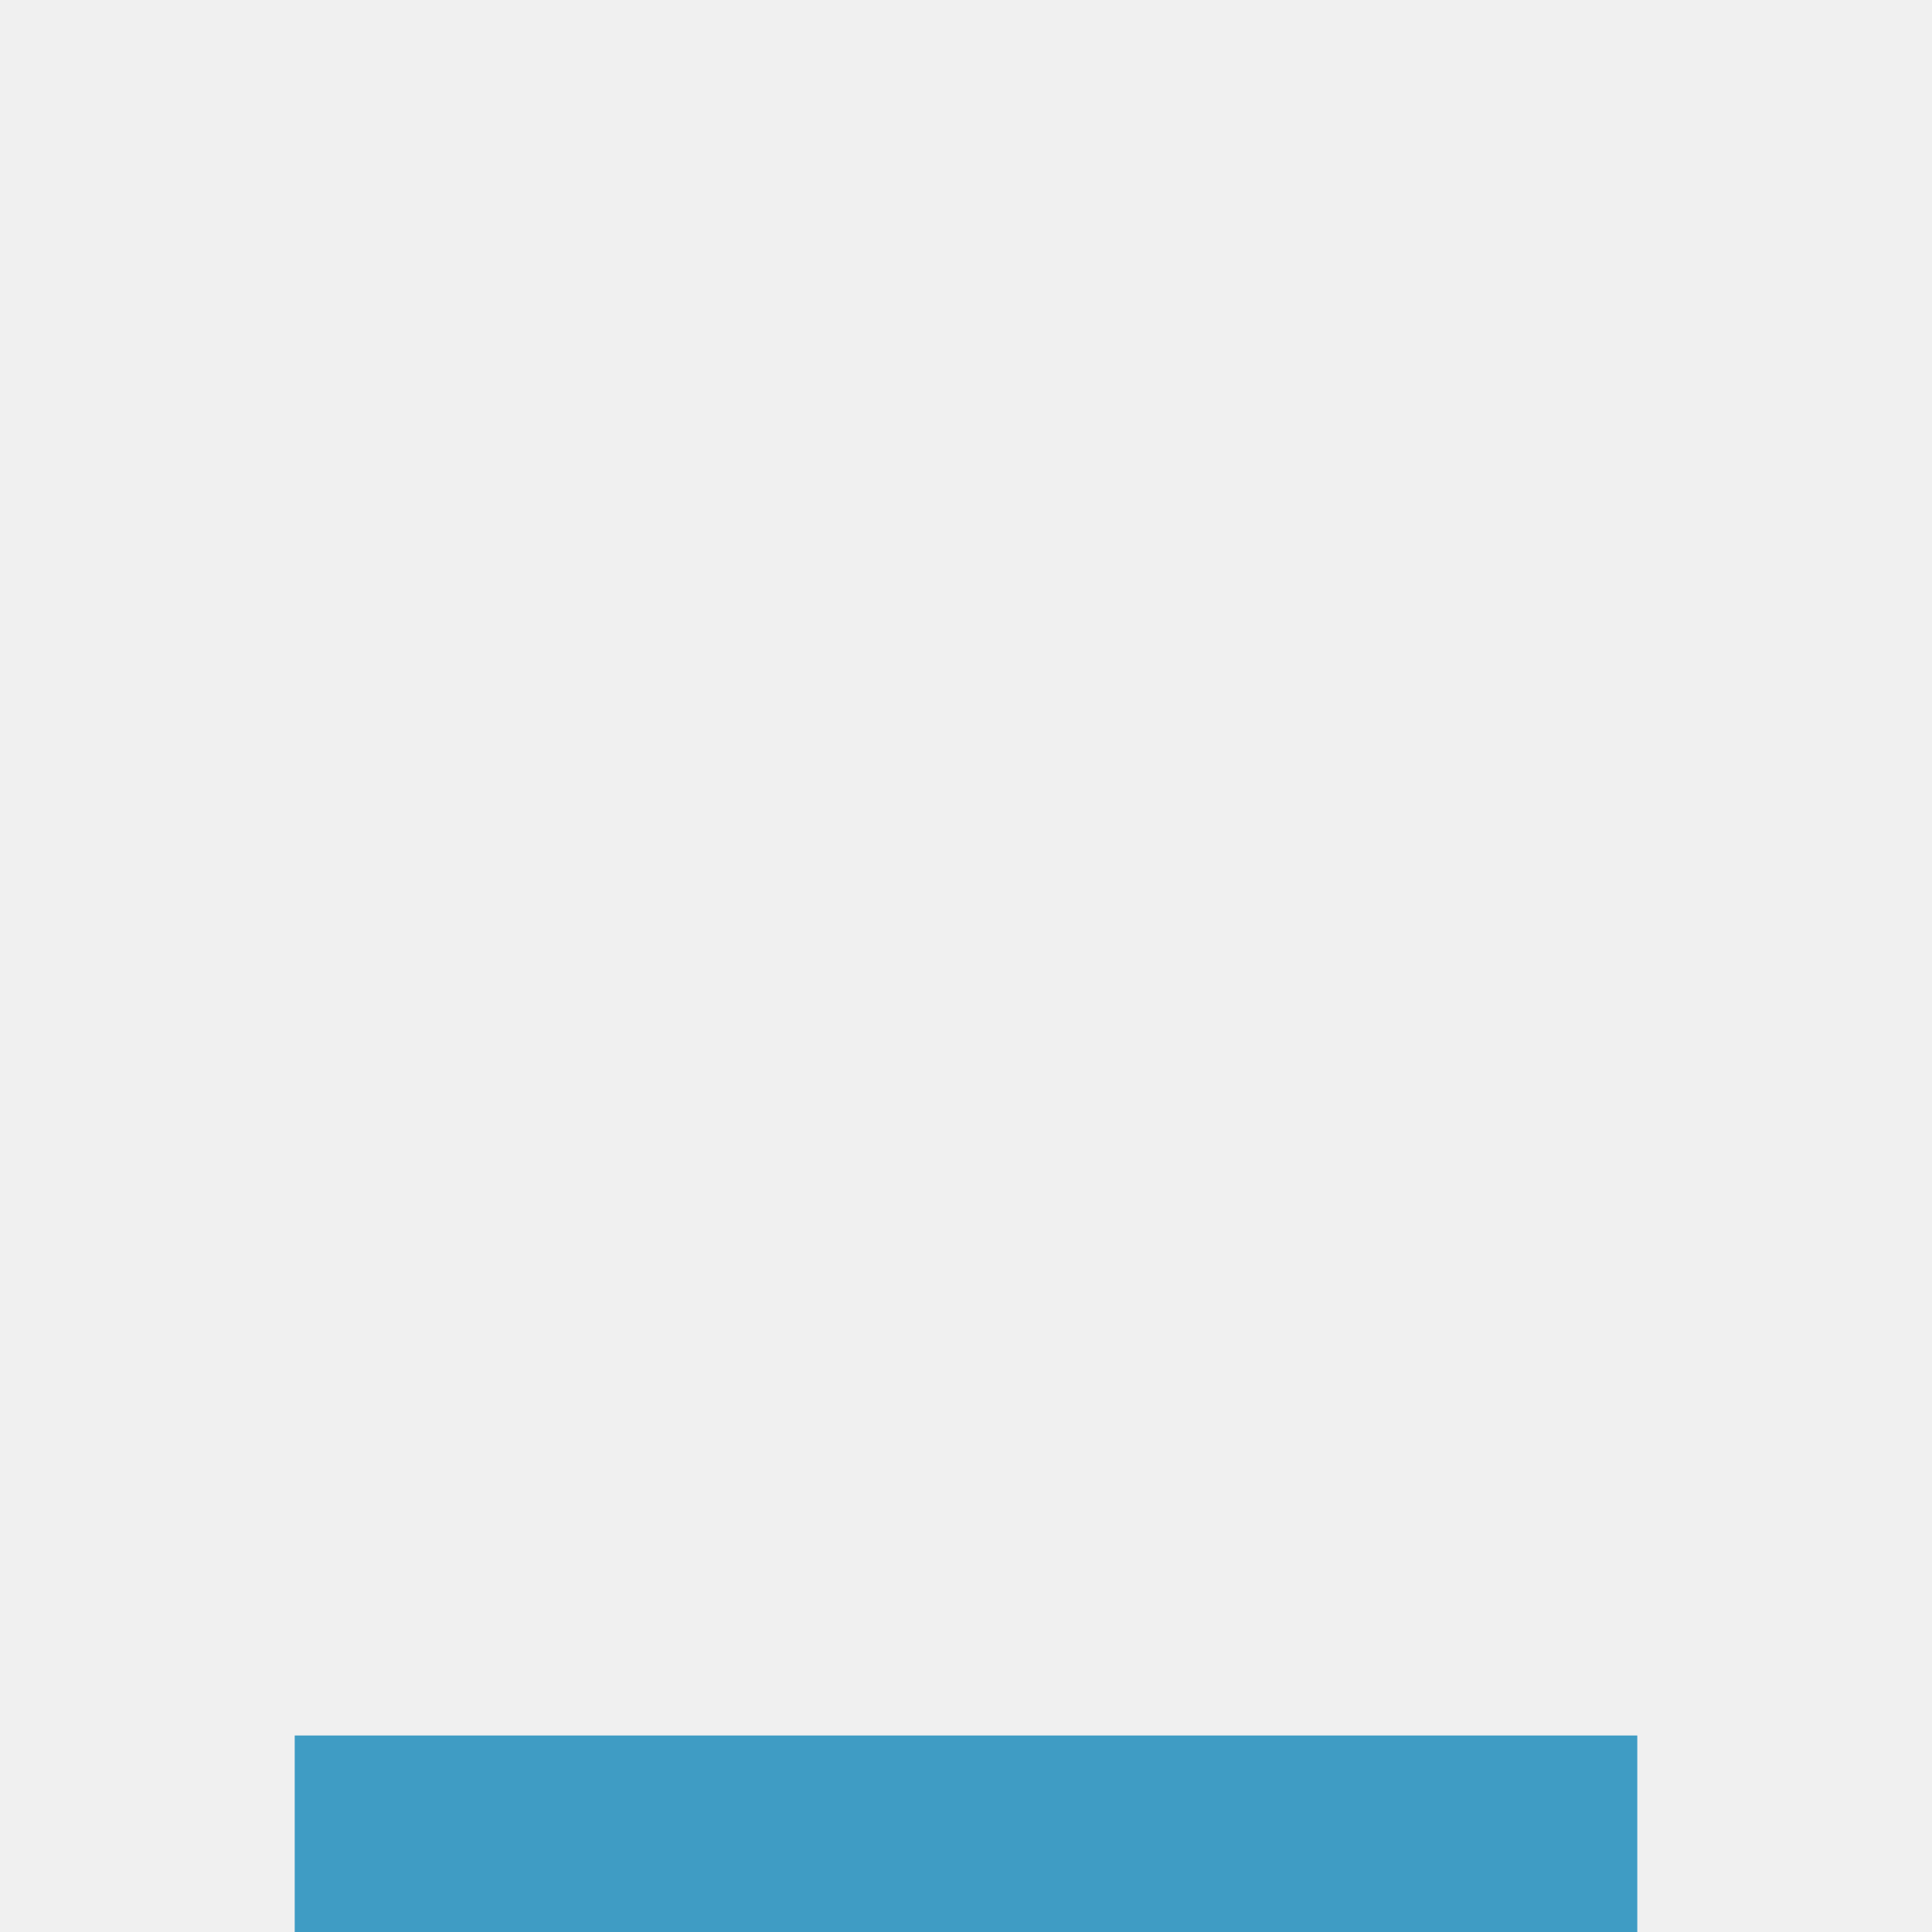
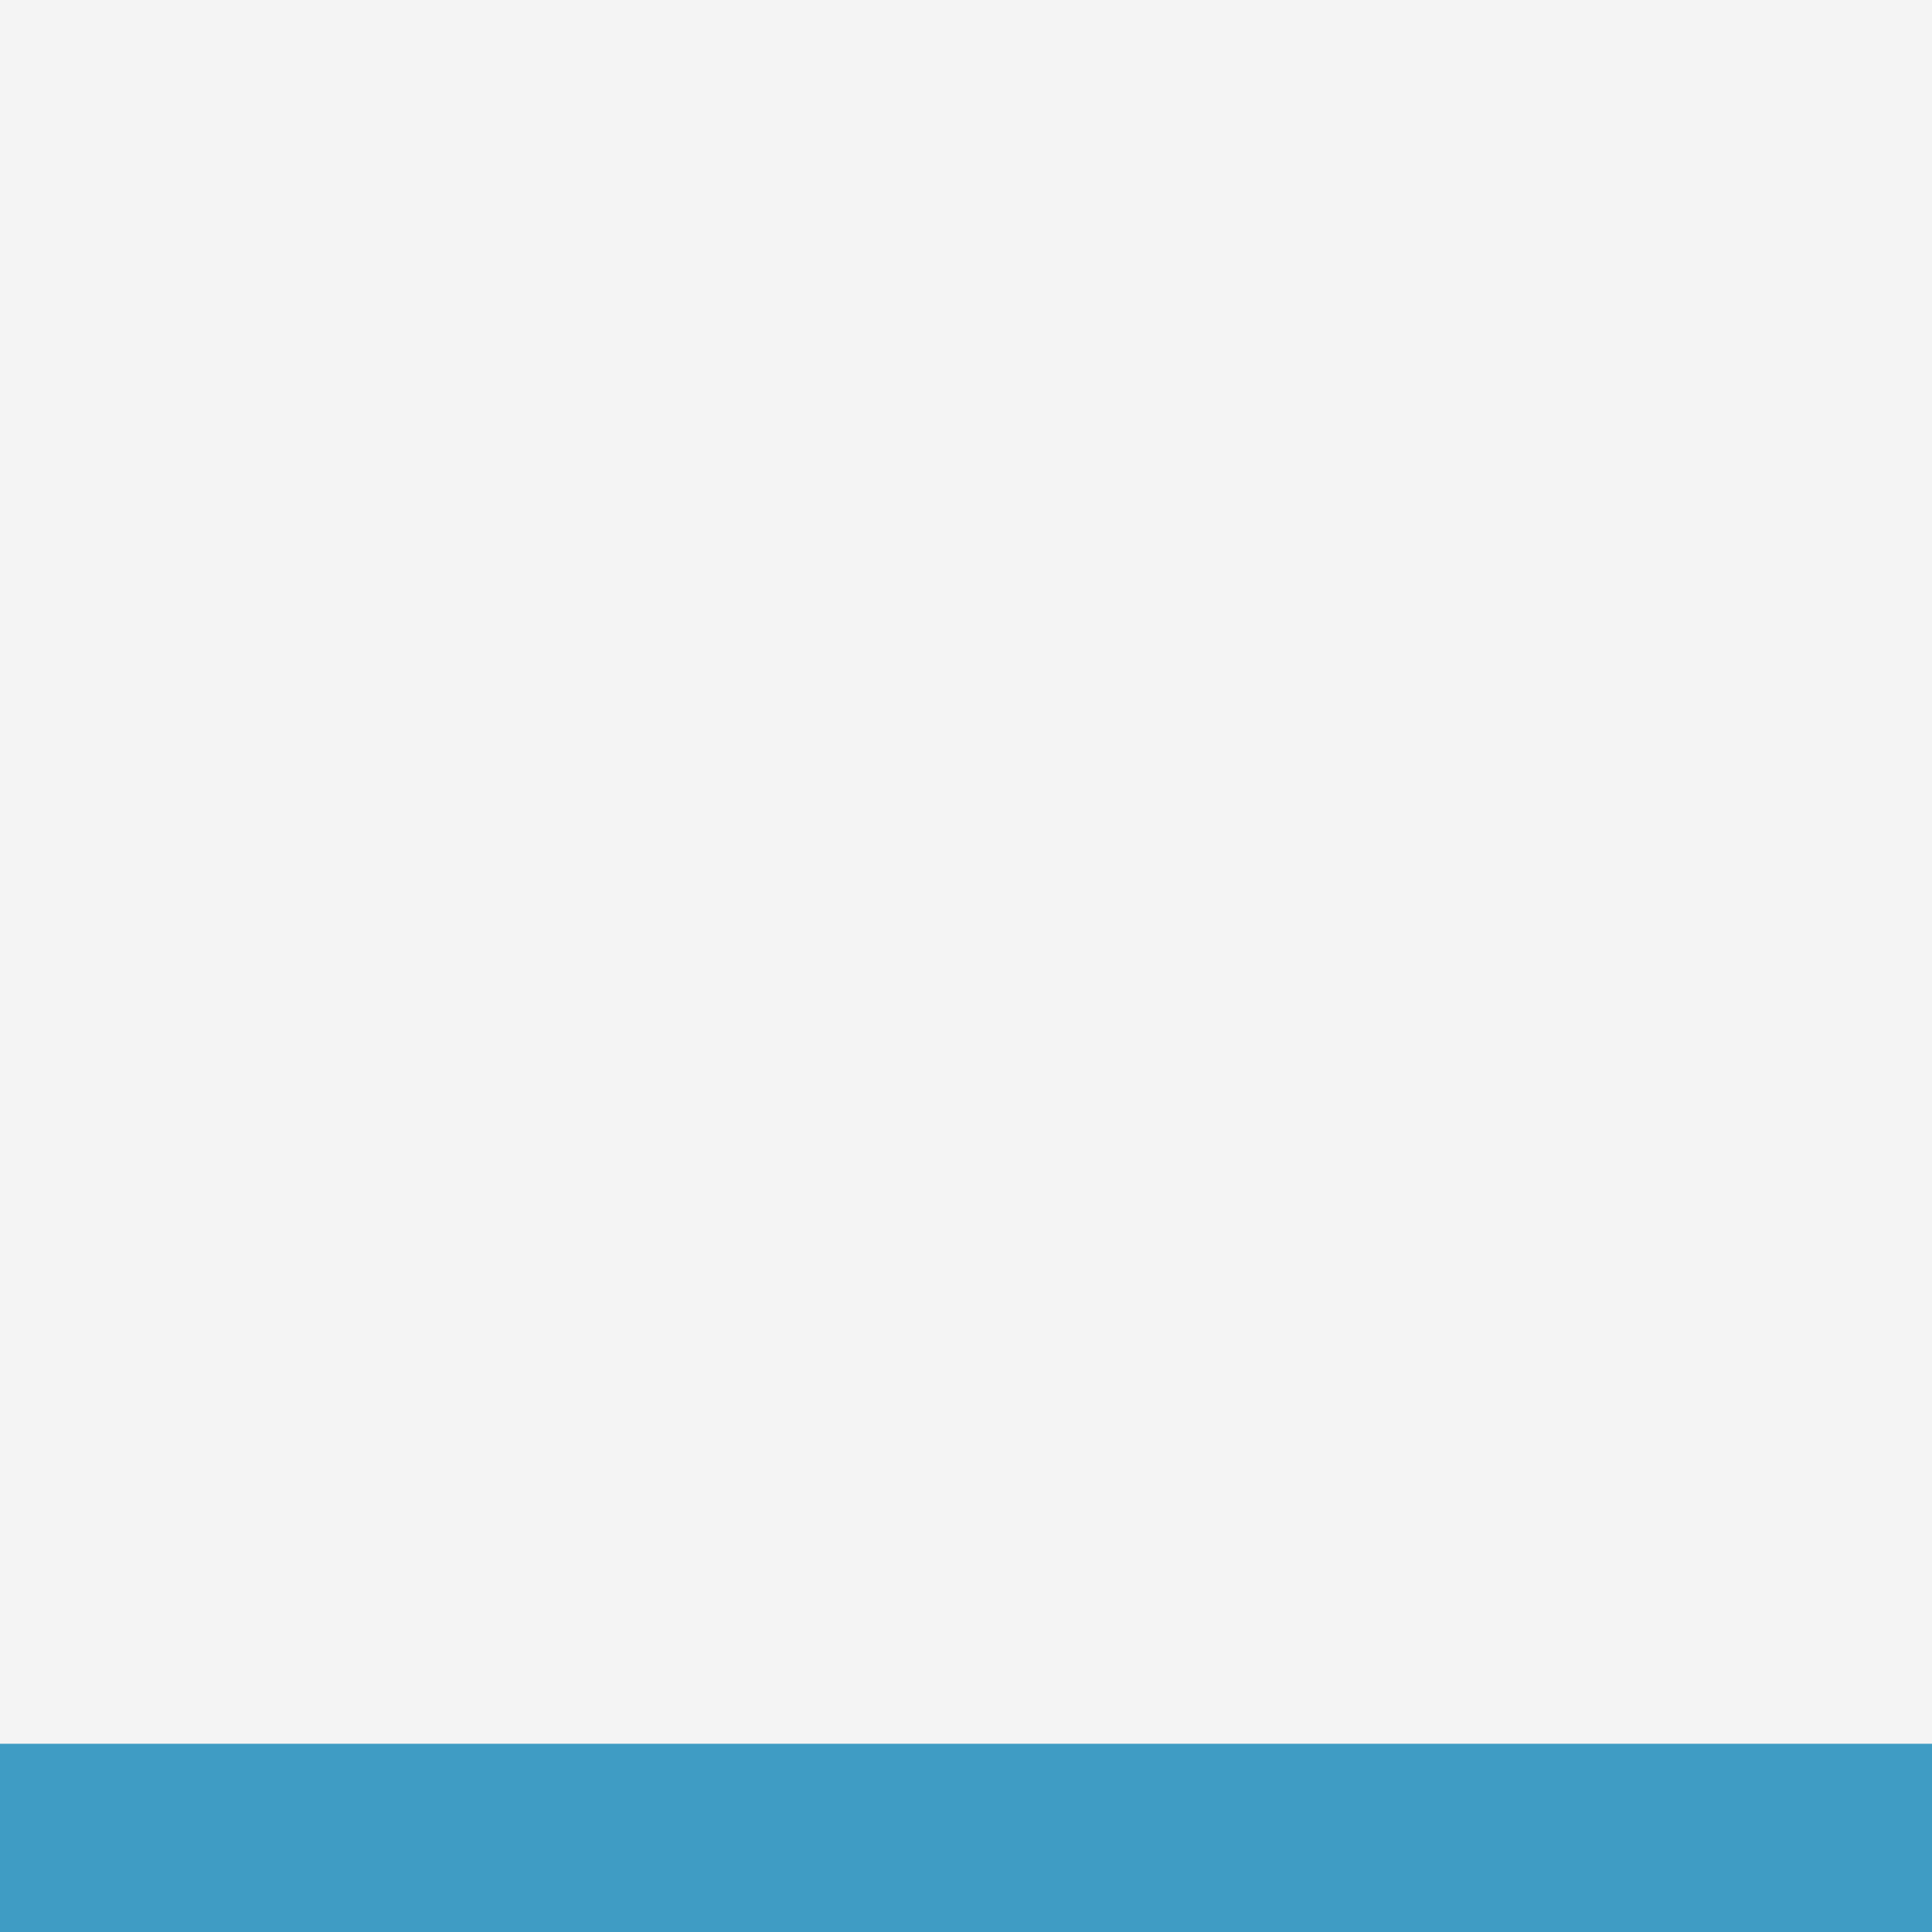
<svg xmlns="http://www.w3.org/2000/svg" id="svg2" version="1.1" width="24" height="24" viewBox="0 0 24 24">
  <defs id="defs6" />
-   <rect style="fill:#3f9cc4;fill-opacity:1" id="rect4133" width="16.678" height="2.442" x="3.661" y="21.559" />
+   <rect style="fill:#3f9cc4;fill-opacity:1;stroke-width:1.202" id="rect4133" width="24.102" height="2.442" x="0" y="21.661" />
+   <rect style="fill:#ffffff;fill-opacity:0.294" id="rect4133-3" width="24.102" height="21.661" x="0" y="-1.6464233e-05" />
</svg>
